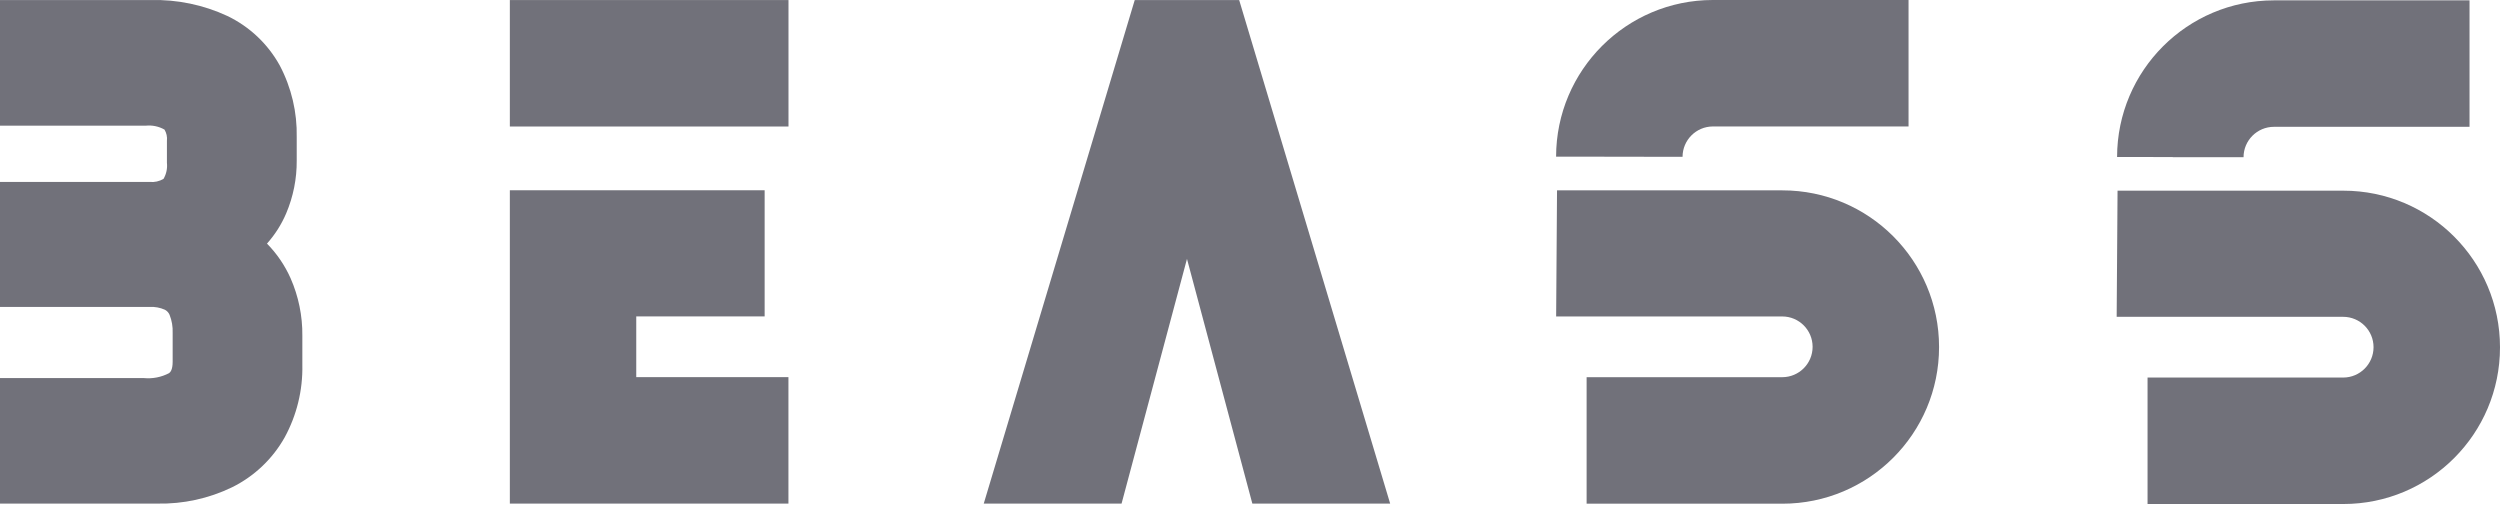
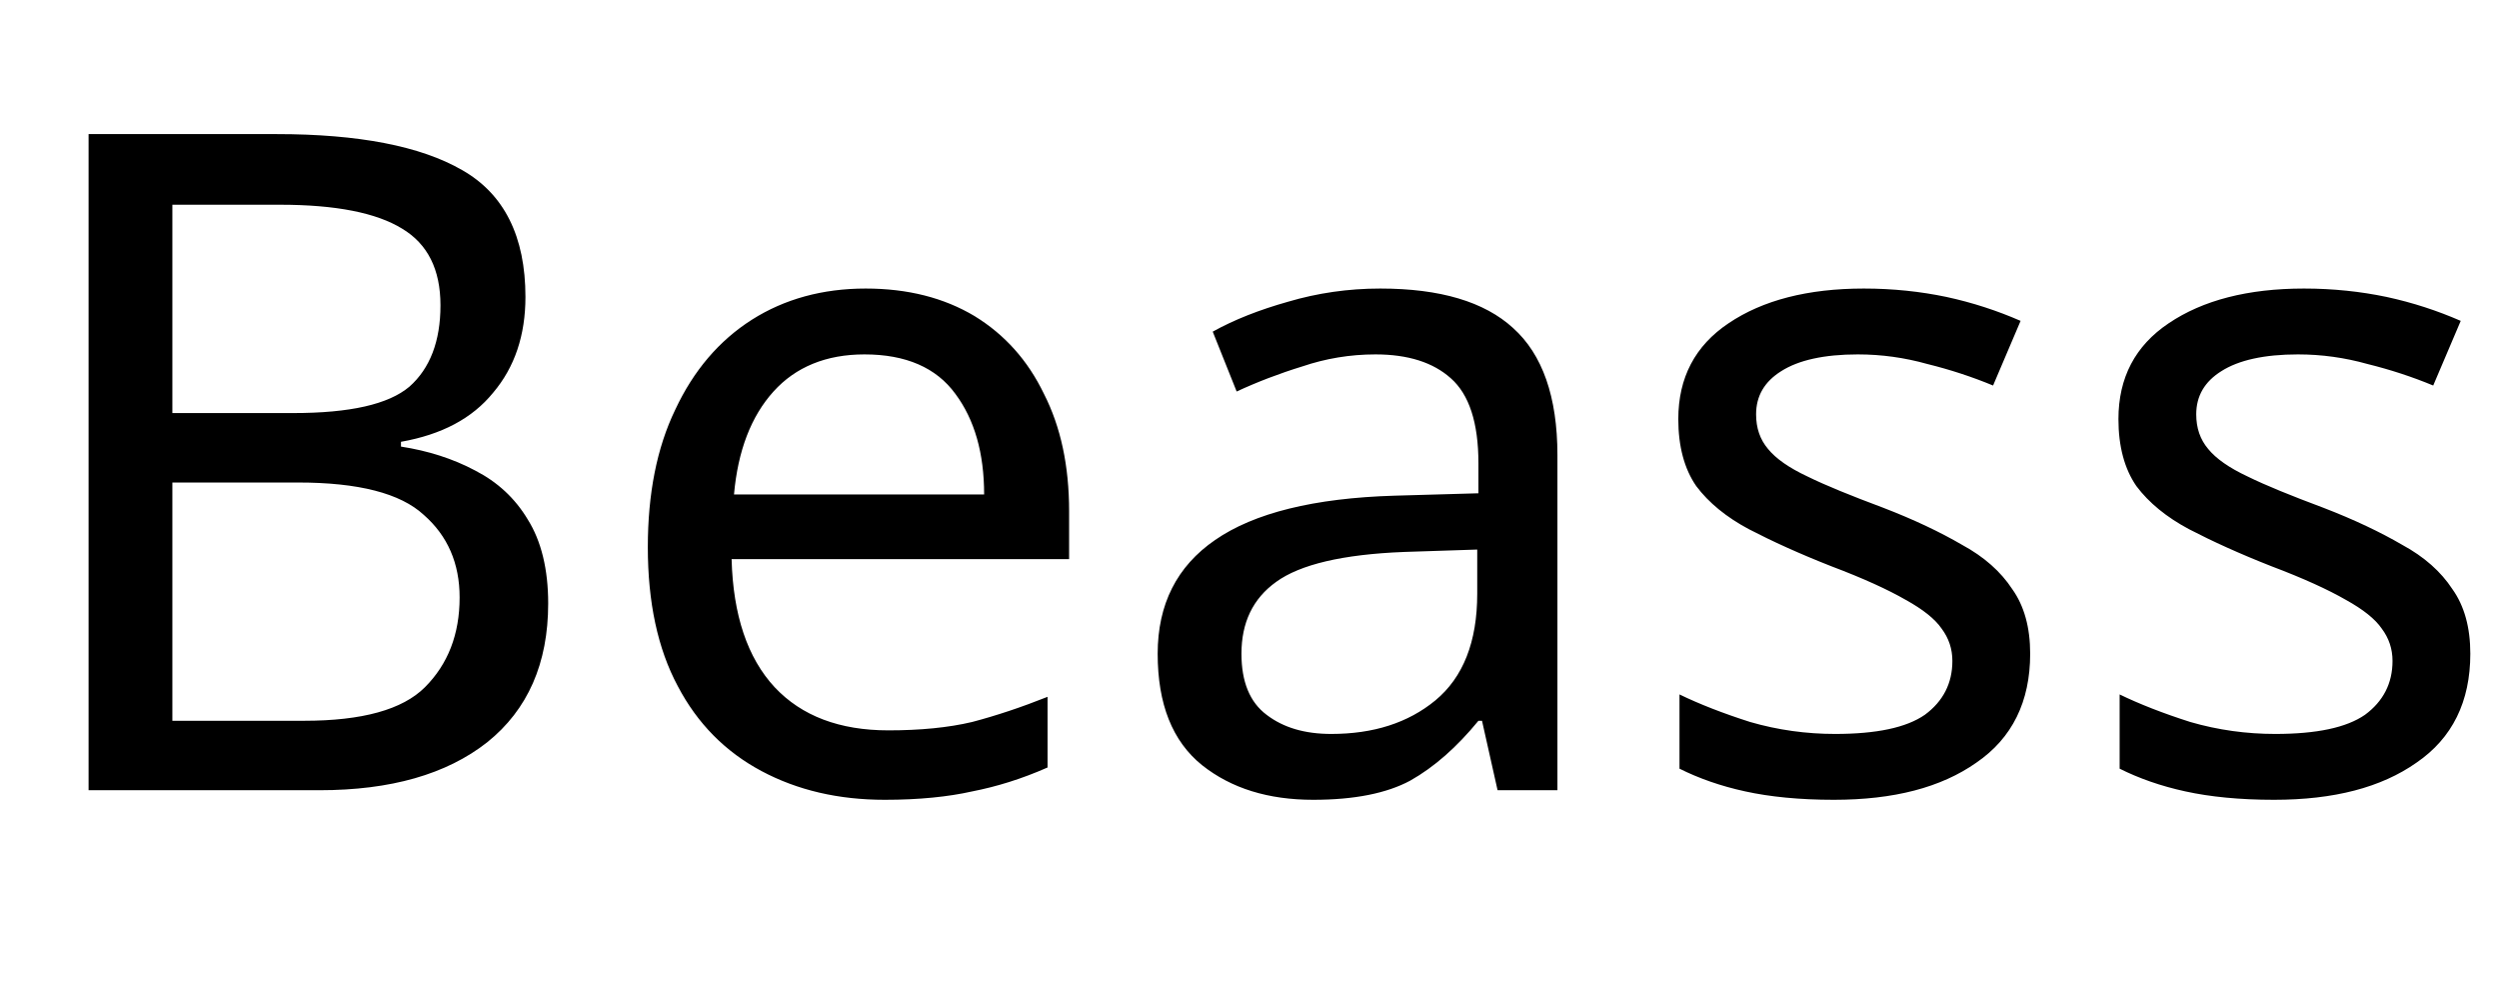
- <svg xmlns="http://www.w3.org/2000/svg" viewBox="0 0 48 9.677">
+ <svg xmlns="http://www.w3.org/2000/svg" viewBox="0 0 32.625 13.132">
  <defs>
-     <style>.cls-1{fill:#71717a;}</style>
+     <style>.cls-1{font-size:12px;font-family:MS-Gothic, MS Gothic;}</style>
  </defs>
  <g id="Layer_2" data-name="Layer 2">
    <g id="Layer_1-2" data-name="Layer 1">
-       <polygon class="cls-1" points="21.787 0.001 18.888 9.669 21.534 9.669 22.79 4.971 24.045 9.669 26.691 9.669 23.792 0.001 21.787 0.001" />
-       <path class="cls-1" d="M5.126,4.677A2.108,2.108,0,0,0,5.495,4.096,2.548,2.548,0,0,0,5.697,3.081V2.635A2.827,2.827,0,0,0,5.373,1.26,2.272,2.272,0,0,0,4.364.306,3.293,3.293,0,0,0,2.897.001H0V2.413H2.799a.606.606,0,0,1,.359.075.343.343,0,0,1,.047.216v.423a.504.504,0,0,1-.065.307.434.434,0,0,1-.266.059H0V5.893H2.874a.633.633,0,0,1,.292.054.196.196,0,0,1,.09.098.844.844,0,0,1,.059.345v.554c0,.162-.046.201-.068.22A.867.867,0,0,1,2.76,7.259H0V9.669H3.022A3.147,3.147,0,0,0,4.455,9.356a2.354,2.354,0,0,0,1.01-.957,2.787,2.787,0,0,0,.34-1.392V6.447a2.671,2.671,0,0,0-.226-1.105A2.261,2.261,0,0,0,5.126,4.677Z" />
-       <rect class="cls-1" x="9.789" y="0.001" width="5.35" height="2.428" />
-       <polygon class="cls-1" points="12.216 6.075 14.681 6.075 14.681 3.653 9.789 3.653 9.789 9.669 15.138 9.669 15.138 7.241 12.216 7.241 12.216 6.075" />
-       <path class="cls-1" d="M34.221,3.654H29.895l-.017,2.422h4.341a.583.583,0,0,1,0,1.166h-3.756V9.671h3.759a3.008,3.008,0,1,0,0-6.016Z" />
-       <path class="cls-1" d="M30.557,3.008l.389.001L32.305,3.011a.584.584,0,0,1,.583-.583h3.756V0H32.885a3.012,3.012,0,0,0-3.008,3.008Z" />
-       <path class="cls-1" d="M44.992,3.661H40.657l-.017,2.422h4.349a.583.583,0,0,1,0,1.166h-3.756V9.677h3.759a3.008,3.008,0,0,0,0-6.016Z" />
-       <path class="cls-1" d="M41.717,3.016v.002h1.359a.584.584,0,0,1,.583-.583h3.756V.007H43.656a3.012,3.012,0,0,0-3.008,3.008H41.328Z" />
+       <text class="cls-1" transform="translate(0.00042 10.31243)">Beass</text>
    </g>
  </g>
</svg>
